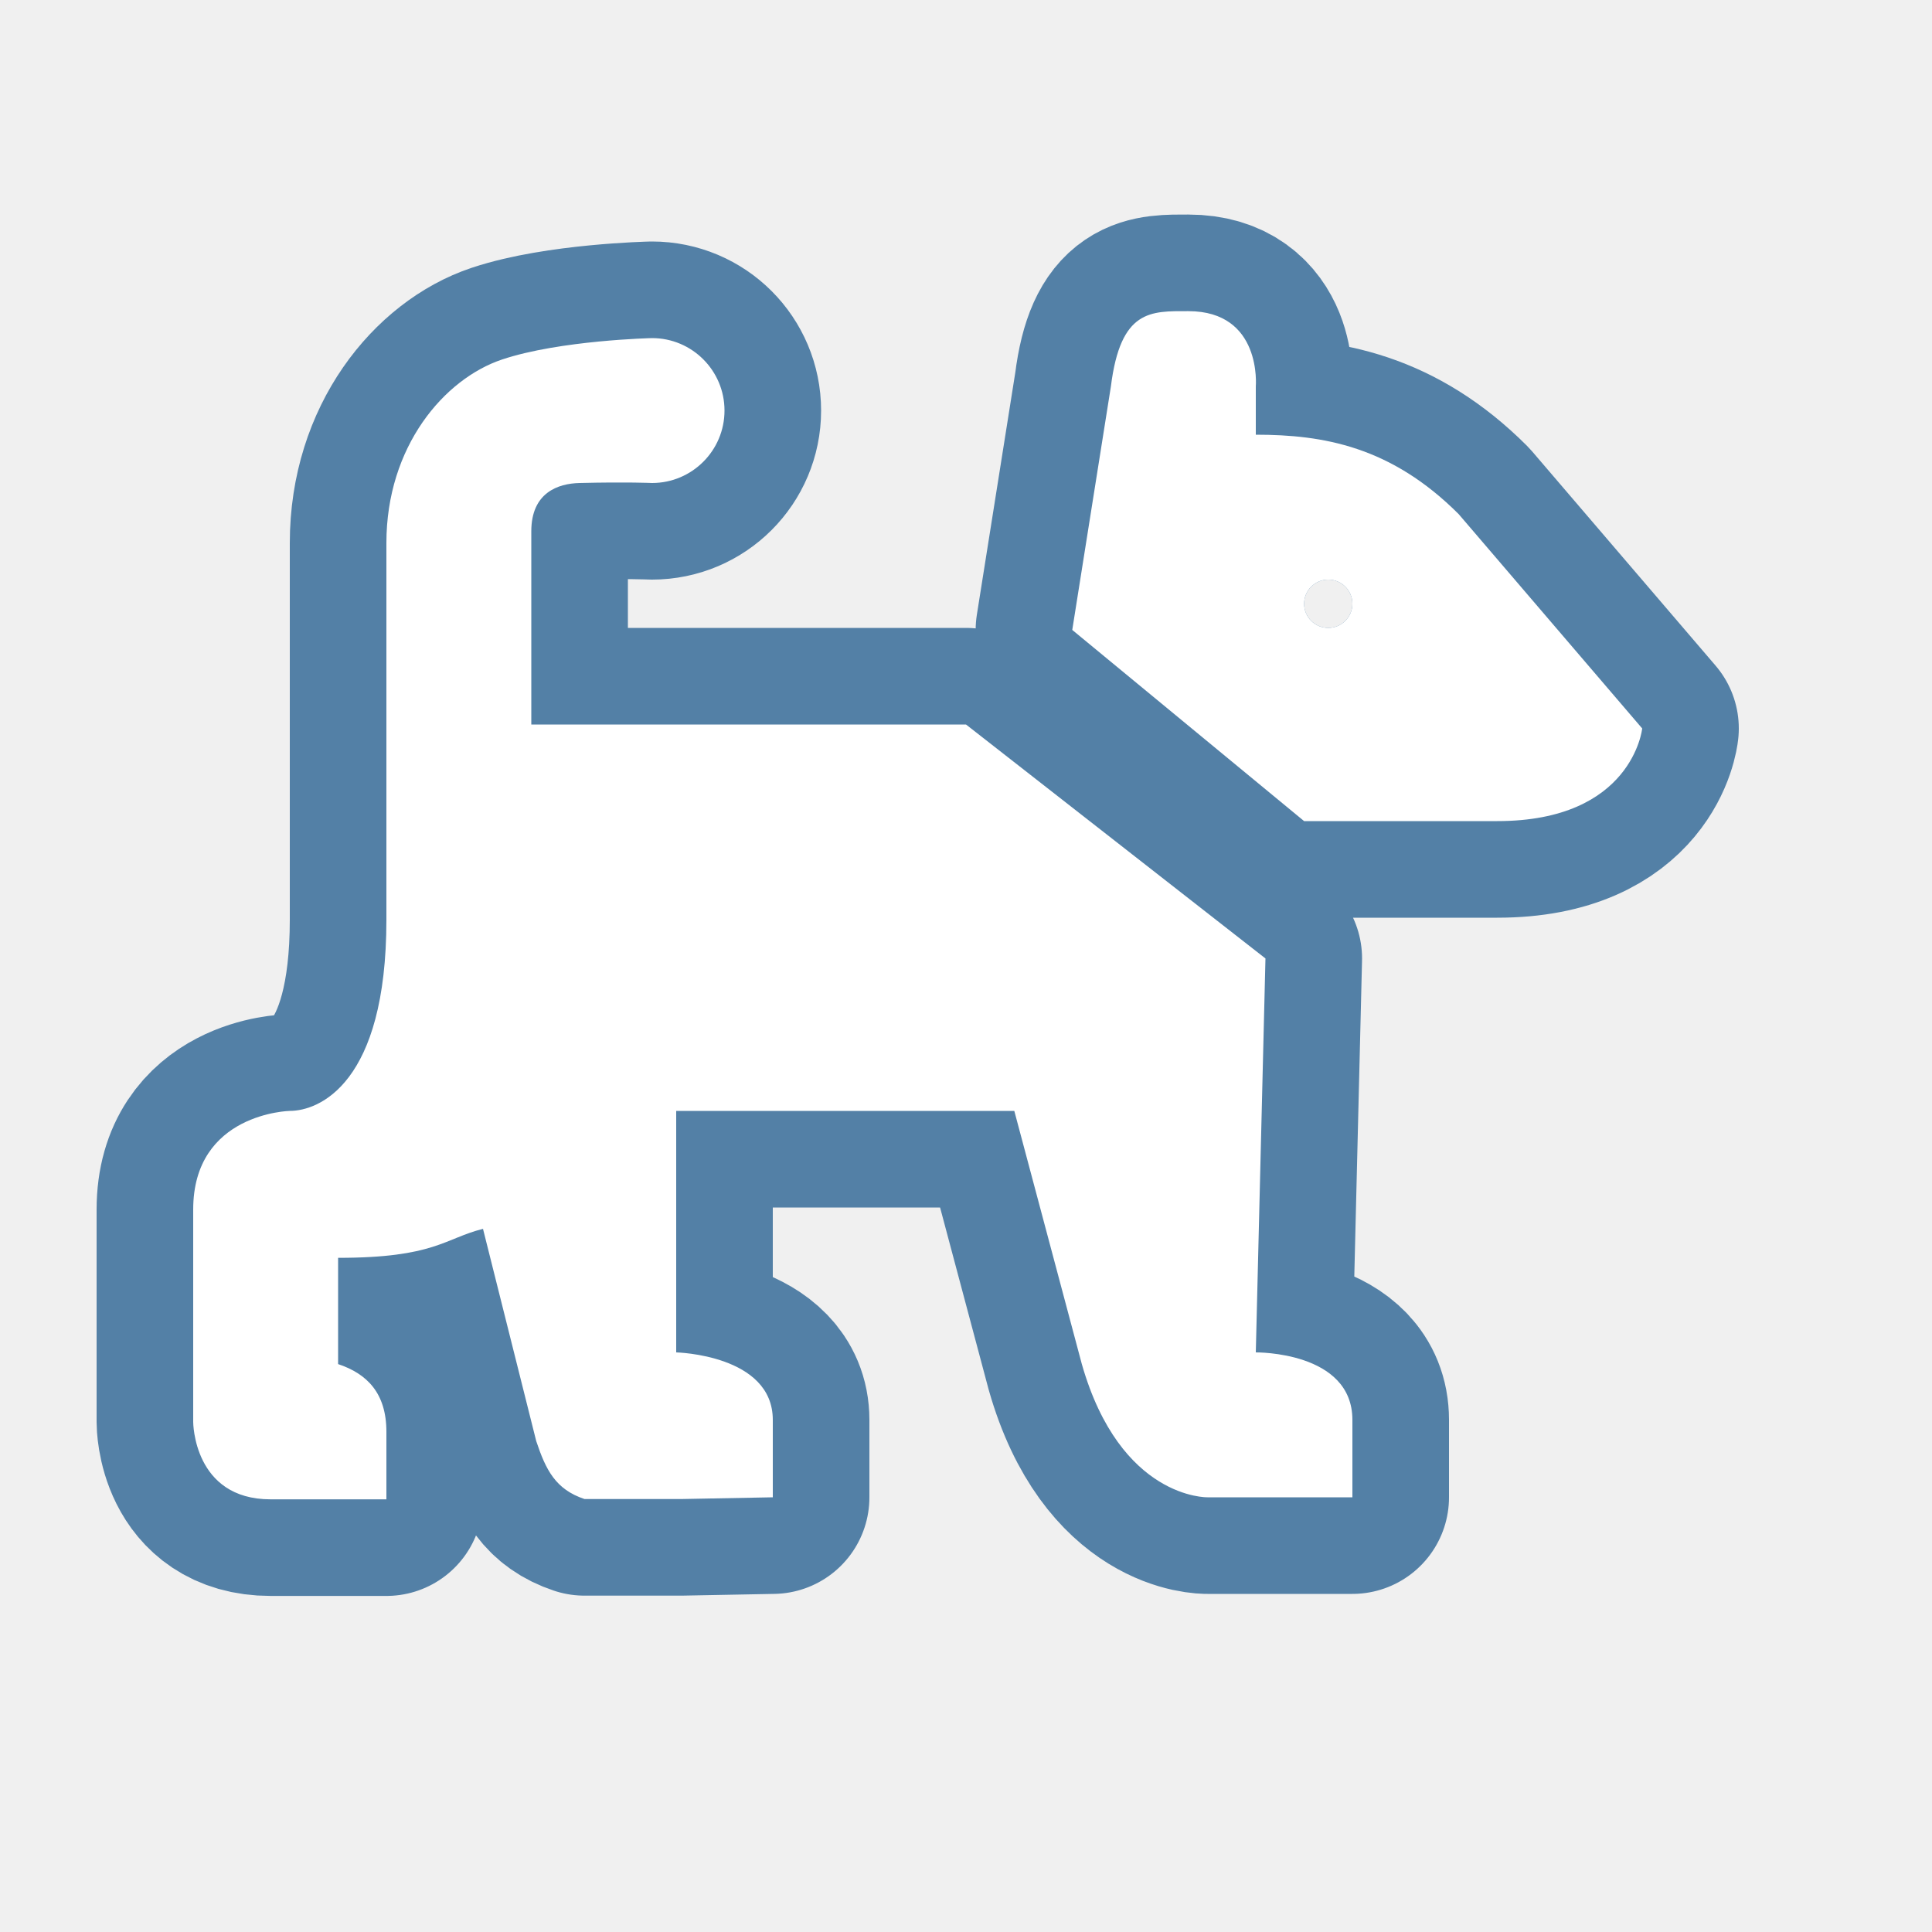
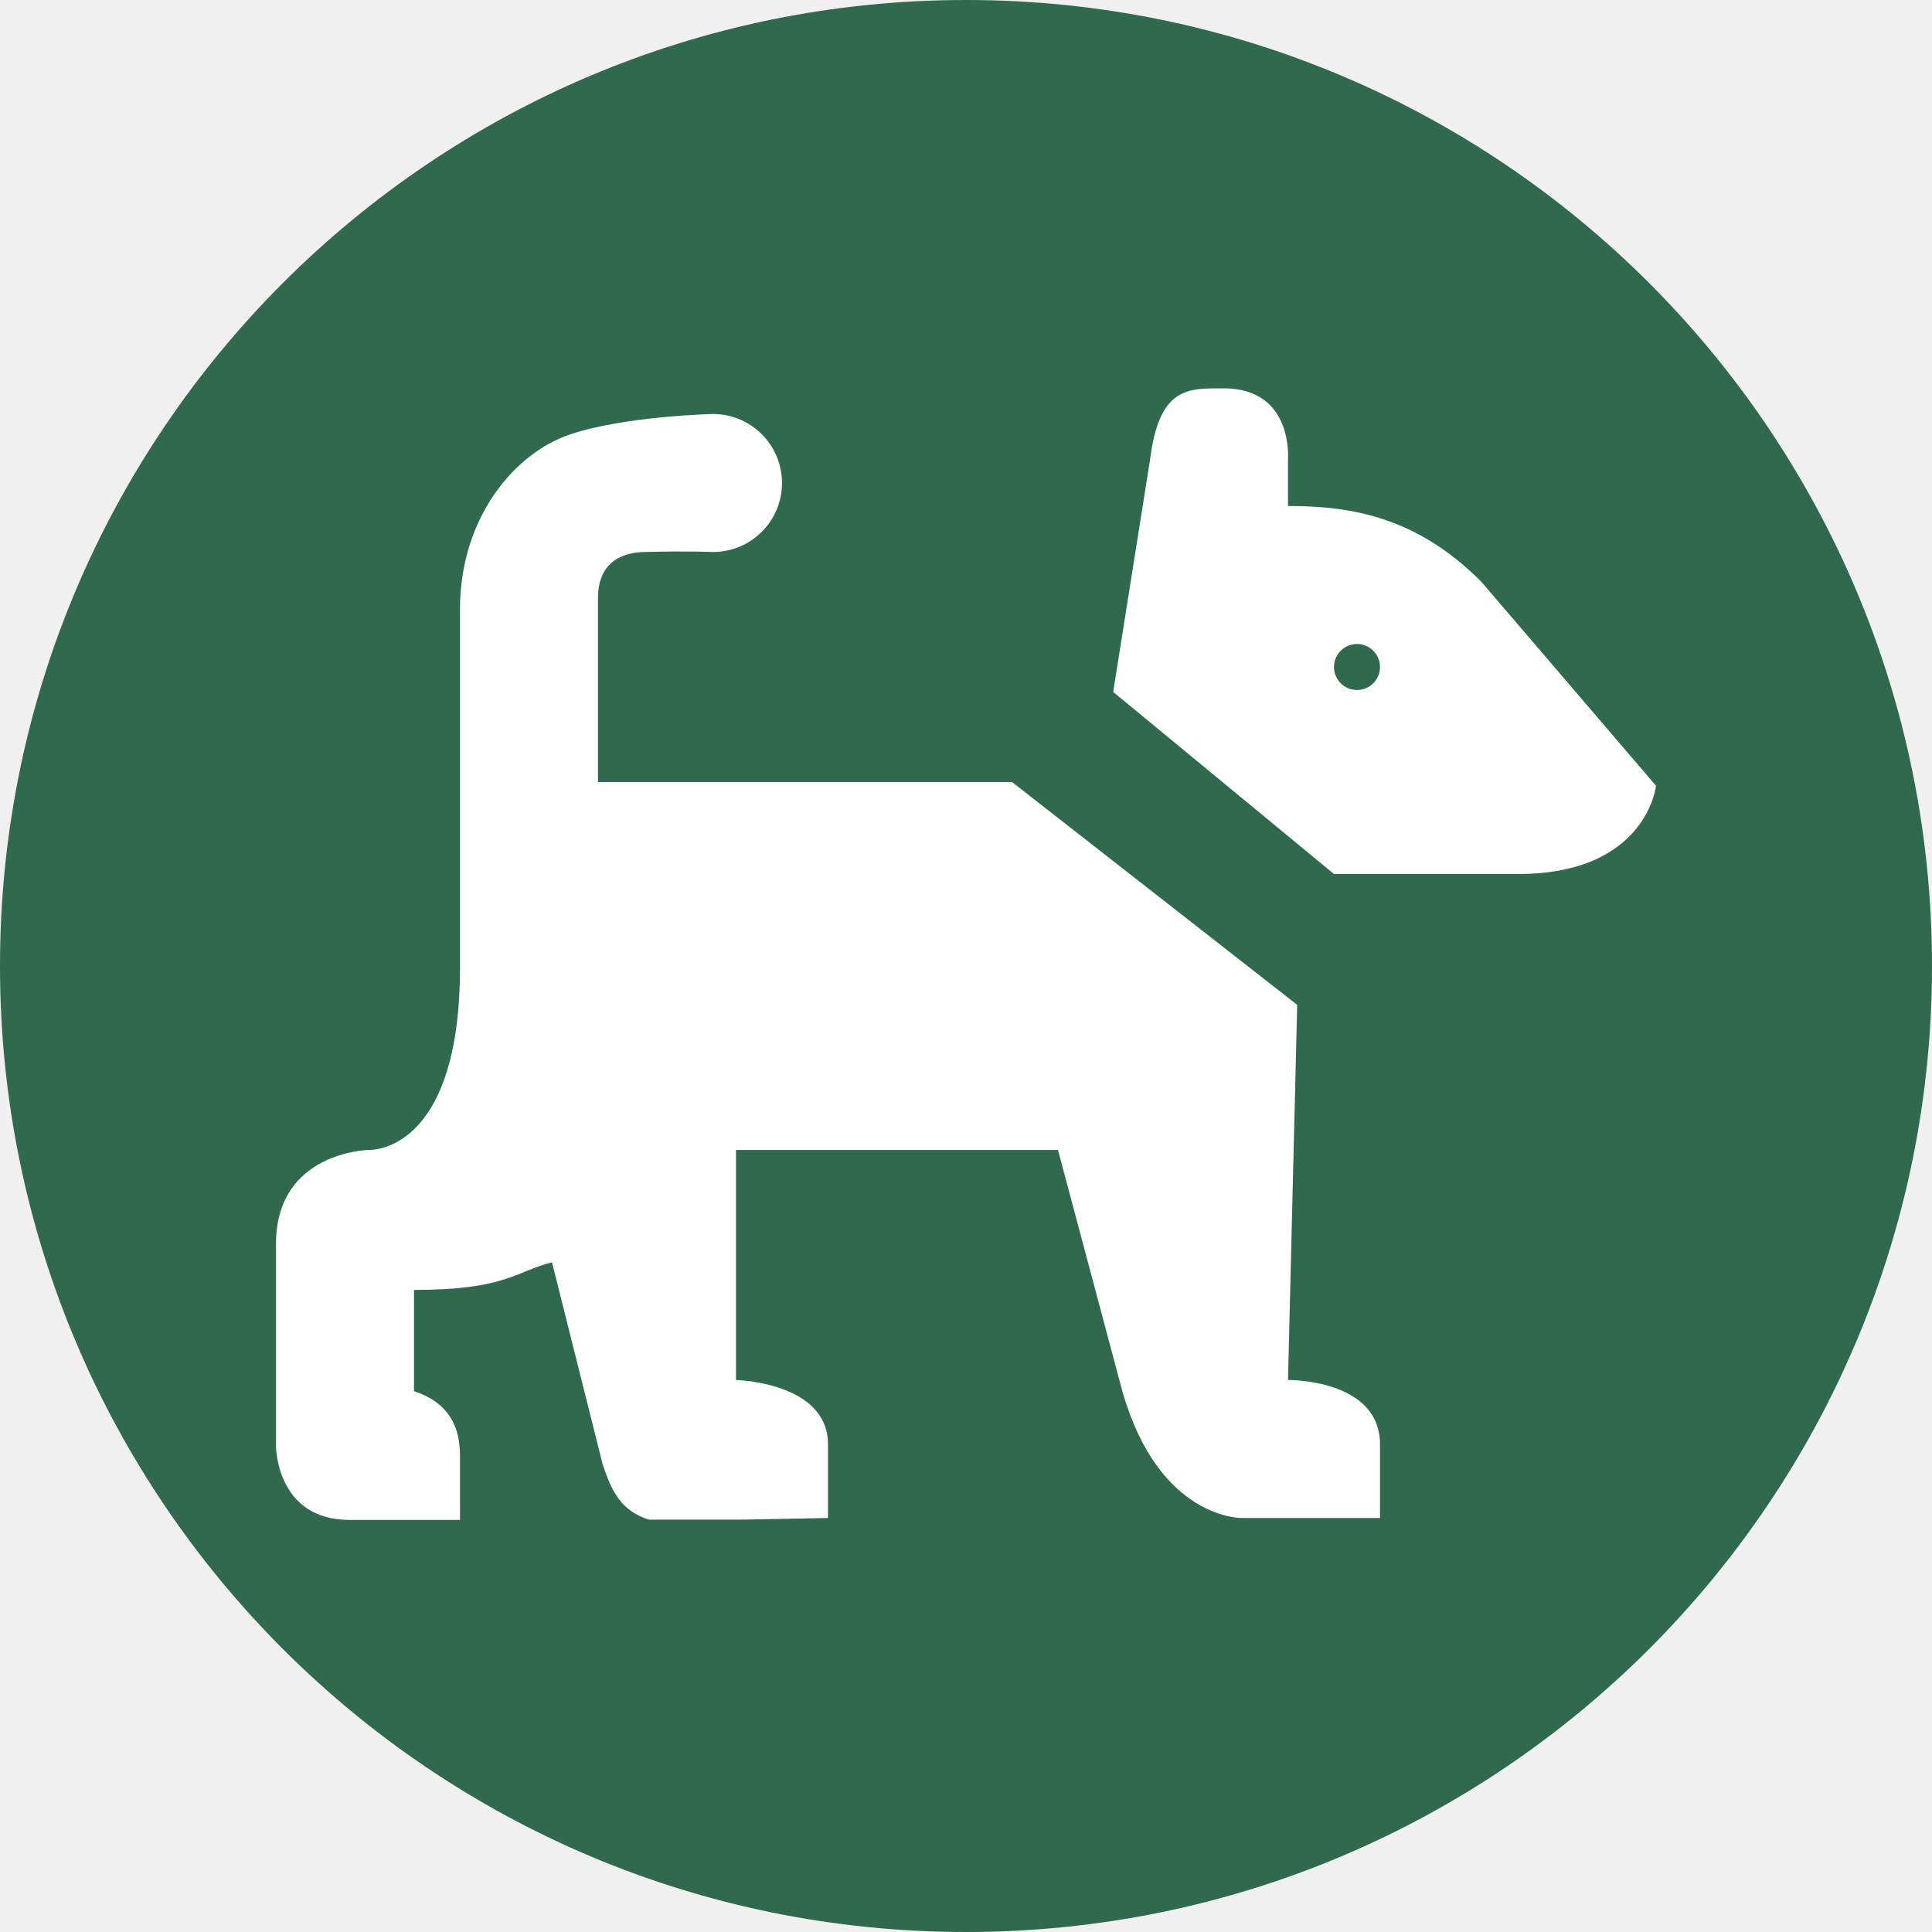
- <svg xmlns="http://www.w3.org/2000/svg" viewBox="0 0 20 20" height="20" width="20">
-   <rect fill="none" x="0" y="0" width="20" height="20" />
-   <path fill="#5380a6" transform="translate(2 2)" d="M 10.301 1.221 C 9.914 1.221 9.6 1.2 9.5 2 L 9.1 4.521 L 11.5 6.5 L 13.5 6.5 C 14.9 6.5 15 5.541 15 5.541 L 13.1 3.322 C 12.4 2.622 11.7 2.5 11 2.5 L 11 2 C 11 2 11.067 1.221 10.301 1.221 z M 4.75 1.5 C 4.75 1.5 3.799 1.521 3.199 1.721 C 2.599 1.921 2 2.621 2 3.621 L 2 7.521 C 2 9.221 1.3 9.5 1 9.5 C 1 9.5 0 9.521 0 10.521 L 0 12.721 C 0 12.721 0.001 13.521 0.801 13.521 L 1 13.521 L 1.5 13.521 L 2 13.521 L 2 13.021 L 2 12.822 C 2 12.422 1.8 12.221 1.5 12.121 L 1.5 11.021 C 2.5 11.021 2.6 10.821 3 10.721 L 3.551 12.918 C 3.651 13.218 3.751 13.418 4.051 13.518 L 5.051 13.518 L 6 13.5 L 6 12.699 C 6 12.023 5 12 5 12 L 5 9.5 L 8.5 9.5 L 9.199 12.121 C 9.599 13.521 10.5 13.5 10.5 13.5 L 11 13.5 L 12 13.5 L 12 12.699 C 12 11.987 11 12 11 12 L 11.1 7.922 L 8 5.5 L 3.5 5.5 L 3.5 3.5 C 3.5 3.1 3.776 3.005 4 3 C 4.494 2.988 4.75 3 4.75 3 C 5.164 3 5.5 2.664 5.5 2.25 C 5.5 1.836 5.164 1.5 4.75 1.5 z M 11.75 4 C 11.888 4 12 4.112 12 4.25 C 12 4.388 11.888 4.5 11.75 4.5 C 11.612 4.5 11.5 4.388 11.5 4.25 C 11.5 4.112 11.612 4 11.75 4 z " style="stroke-linejoin:round;stroke-miterlimit:4;" stroke="#5380a6" stroke-width="2" />
-   <path fill="#ffffff" transform="translate(2 2)" d="M 10.301 1.221 C 9.914 1.221 9.6 1.2 9.5 2 L 9.1 4.521 L 11.5 6.5 L 13.5 6.5 C 14.9 6.5 15 5.541 15 5.541 L 13.1 3.322 C 12.4 2.622 11.7 2.5 11 2.5 L 11 2 C 11 2 11.067 1.221 10.301 1.221 z M 4.75 1.5 C 4.75 1.5 3.799 1.521 3.199 1.721 C 2.599 1.921 2 2.621 2 3.621 L 2 7.521 C 2 9.221 1.3 9.5 1 9.5 C 1 9.5 0 9.521 0 10.521 L 0 12.721 C 0 12.721 0.001 13.521 0.801 13.521 L 1 13.521 L 1.5 13.521 L 2 13.521 L 2 13.021 L 2 12.822 C 2 12.422 1.8 12.221 1.5 12.121 L 1.5 11.021 C 2.5 11.021 2.6 10.821 3 10.721 L 3.551 12.918 C 3.651 13.218 3.751 13.418 4.051 13.518 L 5.051 13.518 L 6 13.5 L 6 12.699 C 6 12.023 5 12 5 12 L 5 9.5 L 8.5 9.5 L 9.199 12.121 C 9.599 13.521 10.5 13.5 10.5 13.5 L 11 13.5 L 12 13.5 L 12 12.699 C 12 11.987 11 12 11 12 L 11.1 7.922 L 8 5.5 L 3.5 5.5 L 3.5 3.5 C 3.5 3.1 3.776 3.005 4 3 C 4.494 2.988 4.75 3 4.75 3 C 5.164 3 5.5 2.664 5.5 2.25 C 5.5 1.836 5.164 1.5 4.75 1.5 z M 11.75 4 C 11.888 4 12 4.112 12 4.25 C 12 4.388 11.888 4.5 11.75 4.5 C 11.612 4.5 11.5 4.388 11.5 4.25 C 11.5 4.112 11.612 4 11.75 4 z " />
+ <svg xmlns="http://www.w3.org/2000/svg" viewBox="0 0 21 21" height="21" width="21">
+   <rect fill="none" x="0" y="0" width="21" height="21" />
+   <rect x="0" y="0" width="21" height="21" rx="10.5" ry="10.5" fill="#30694d" />
+   <path fill="#ffffff" transform="translate(3 3)" d="M 10.301 1.221 C 9.914 1.221 9.6 1.2 9.5 2 L 9.1 4.521 L 11.5 6.5 L 13.5 6.5 C 14.9 6.5 15 5.541 15 5.541 L 13.1 3.322 C 12.4 2.622 11.7 2.5 11 2.5 L 11 2 C 11 2 11.067 1.221 10.301 1.221 z M 4.75 1.5 C 4.75 1.5 3.799 1.521 3.199 1.721 C 2.599 1.921 2 2.621 2 3.621 L 2 7.521 C 2 9.221 1.3 9.5 1 9.5 C 1 9.5 0 9.521 0 10.521 L 0 12.721 C 0 12.721 0.001 13.521 0.801 13.521 L 1 13.521 L 1.5 13.521 L 2 13.521 L 2 13.021 L 2 12.822 C 2 12.422 1.8 12.221 1.5 12.121 L 1.5 11.021 C 2.5 11.021 2.6 10.821 3 10.721 L 3.551 12.918 C 3.651 13.218 3.751 13.418 4.051 13.518 L 5.051 13.518 L 6 13.5 L 6 12.699 C 6 12.023 5 12 5 12 L 5 9.5 L 8.5 9.5 L 9.199 12.121 C 9.599 13.521 10.5 13.5 10.5 13.5 L 11 13.5 L 12 13.5 L 12 12.699 C 12 11.987 11 12 11 12 L 11.1 7.922 L 8 5.5 L 3.5 5.5 L 3.5 3.5 C 3.5 3.1 3.776 3.005 4 3 C 4.494 2.988 4.75 3 4.75 3 C 5.164 3 5.5 2.664 5.5 2.25 C 5.5 1.836 5.164 1.5 4.75 1.5 z M 11.75 4 C 11.888 4 12 4.112 12 4.25 C 12 4.388 11.888 4.5 11.75 4.5 C 11.612 4.5 11.5 4.388 11.5 4.25 C 11.5 4.112 11.612 4 11.75 4 z " />
</svg>
